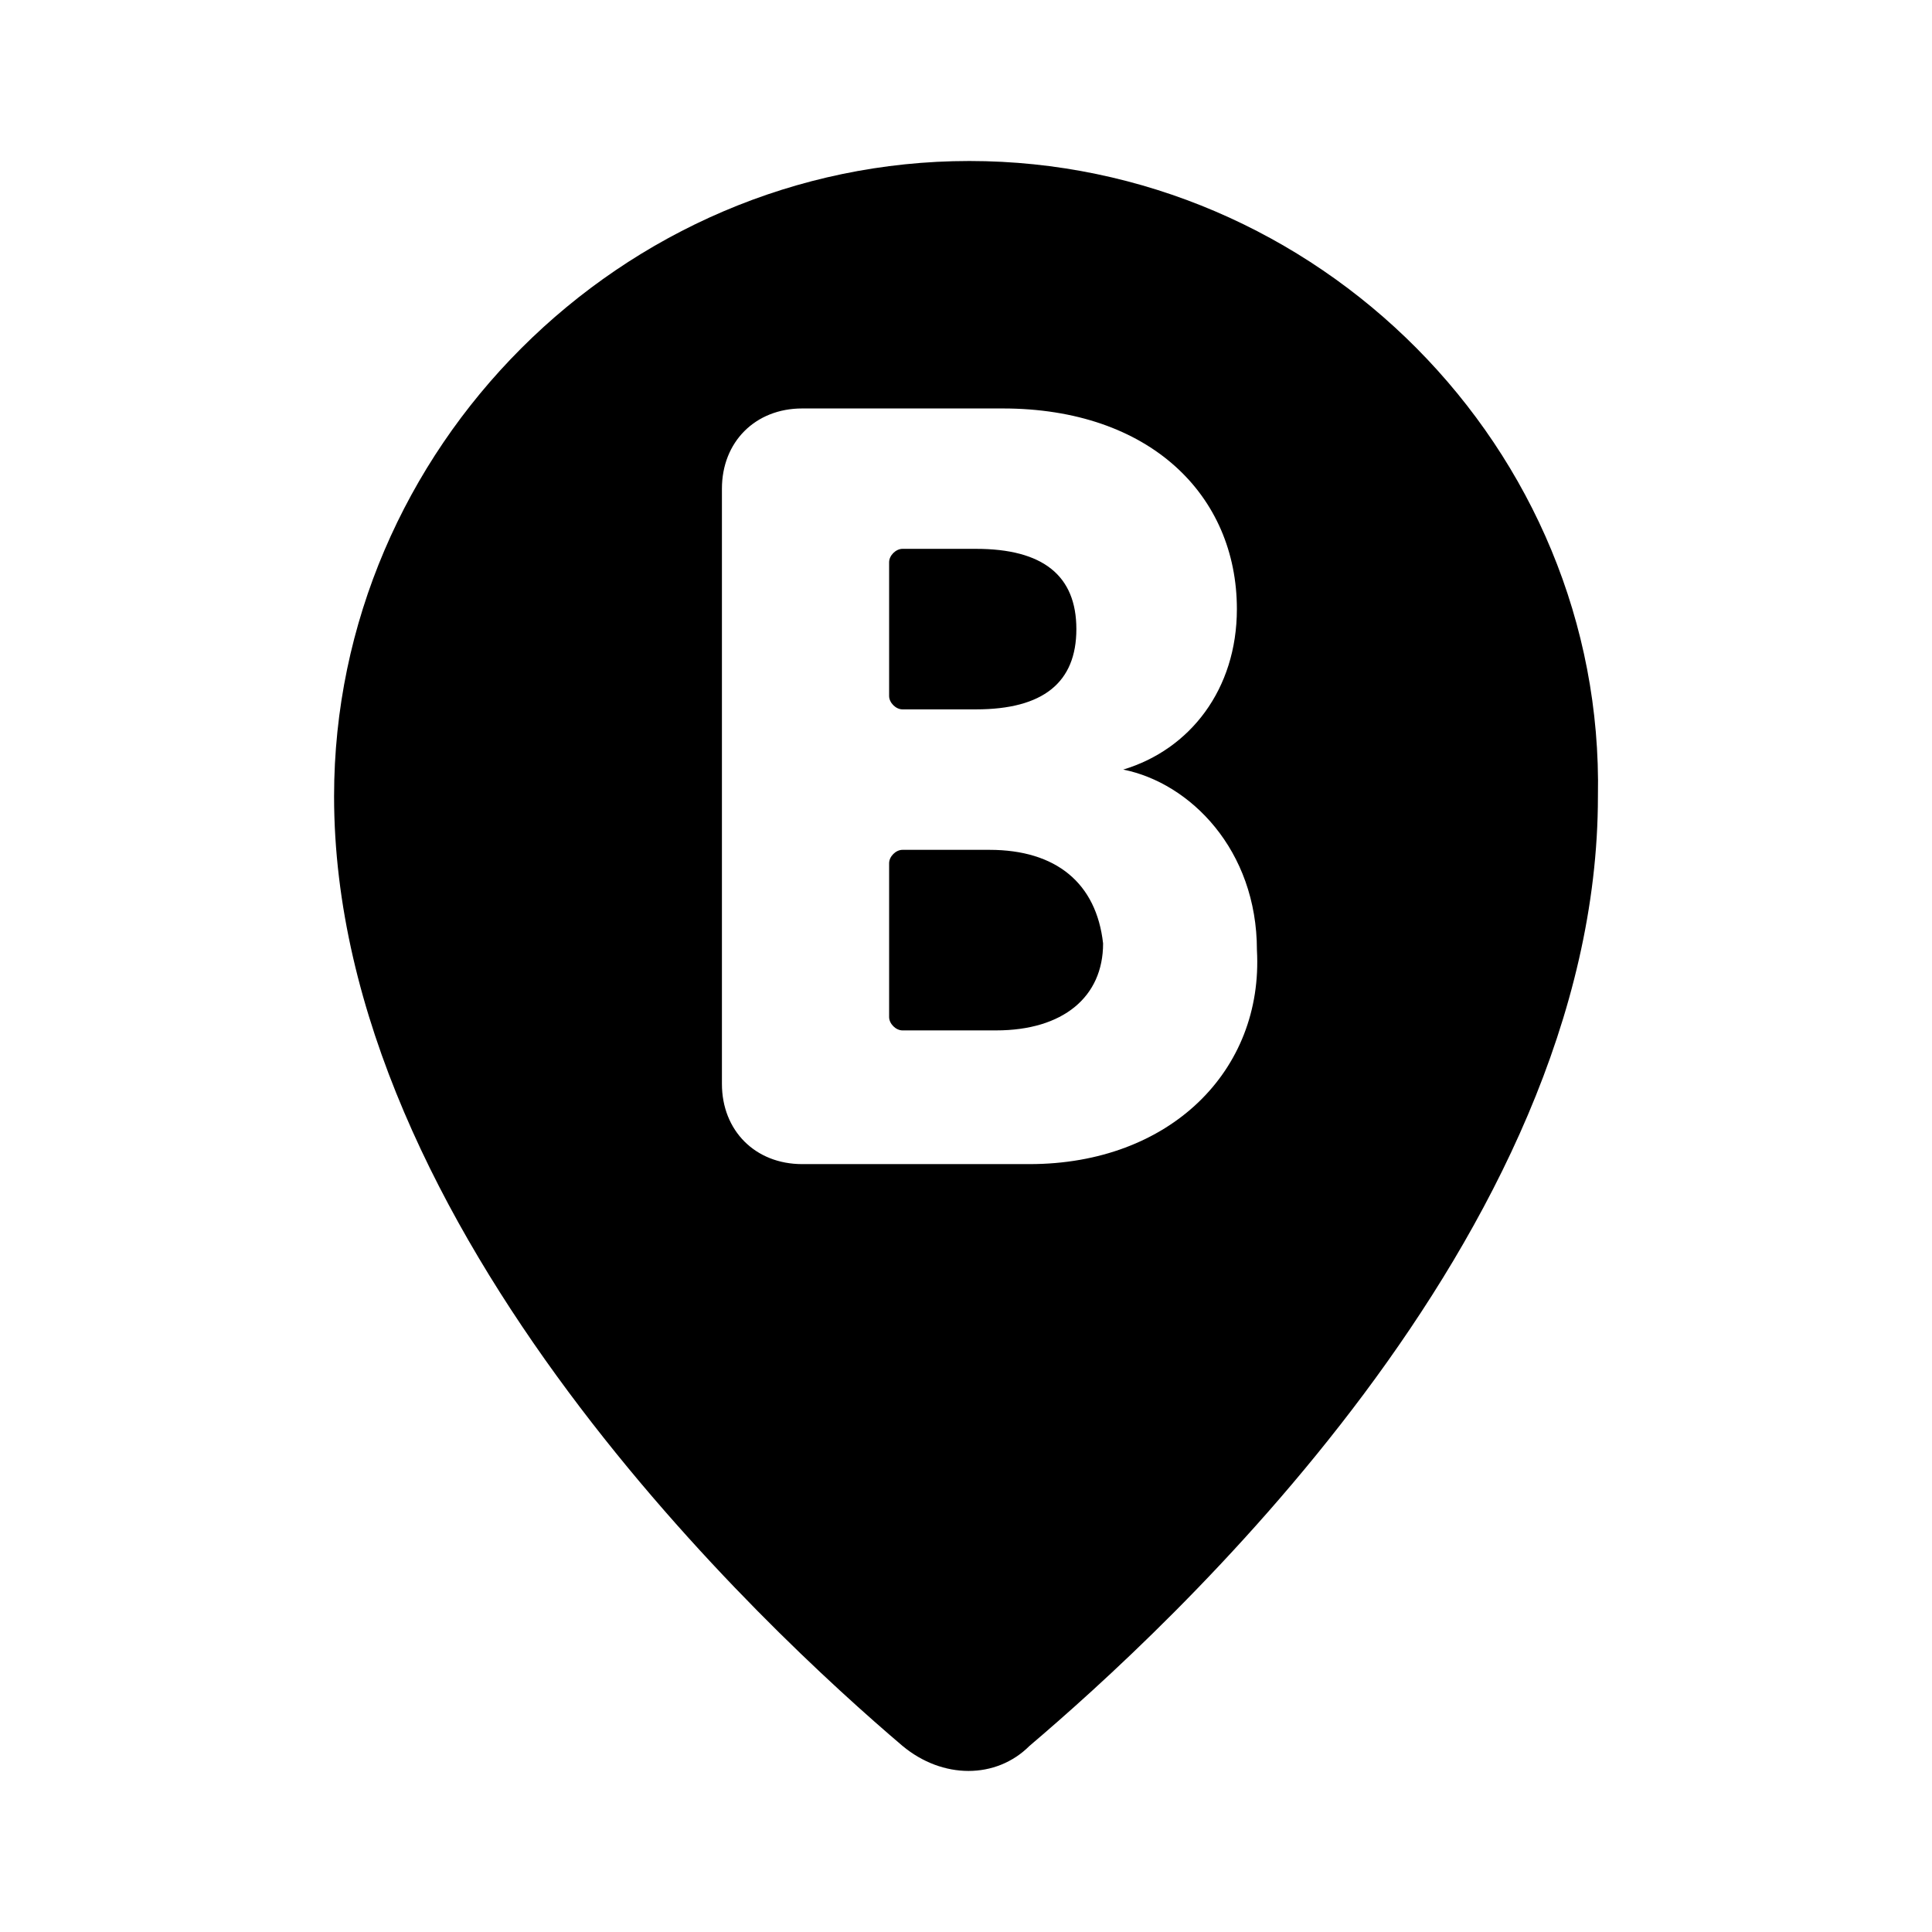
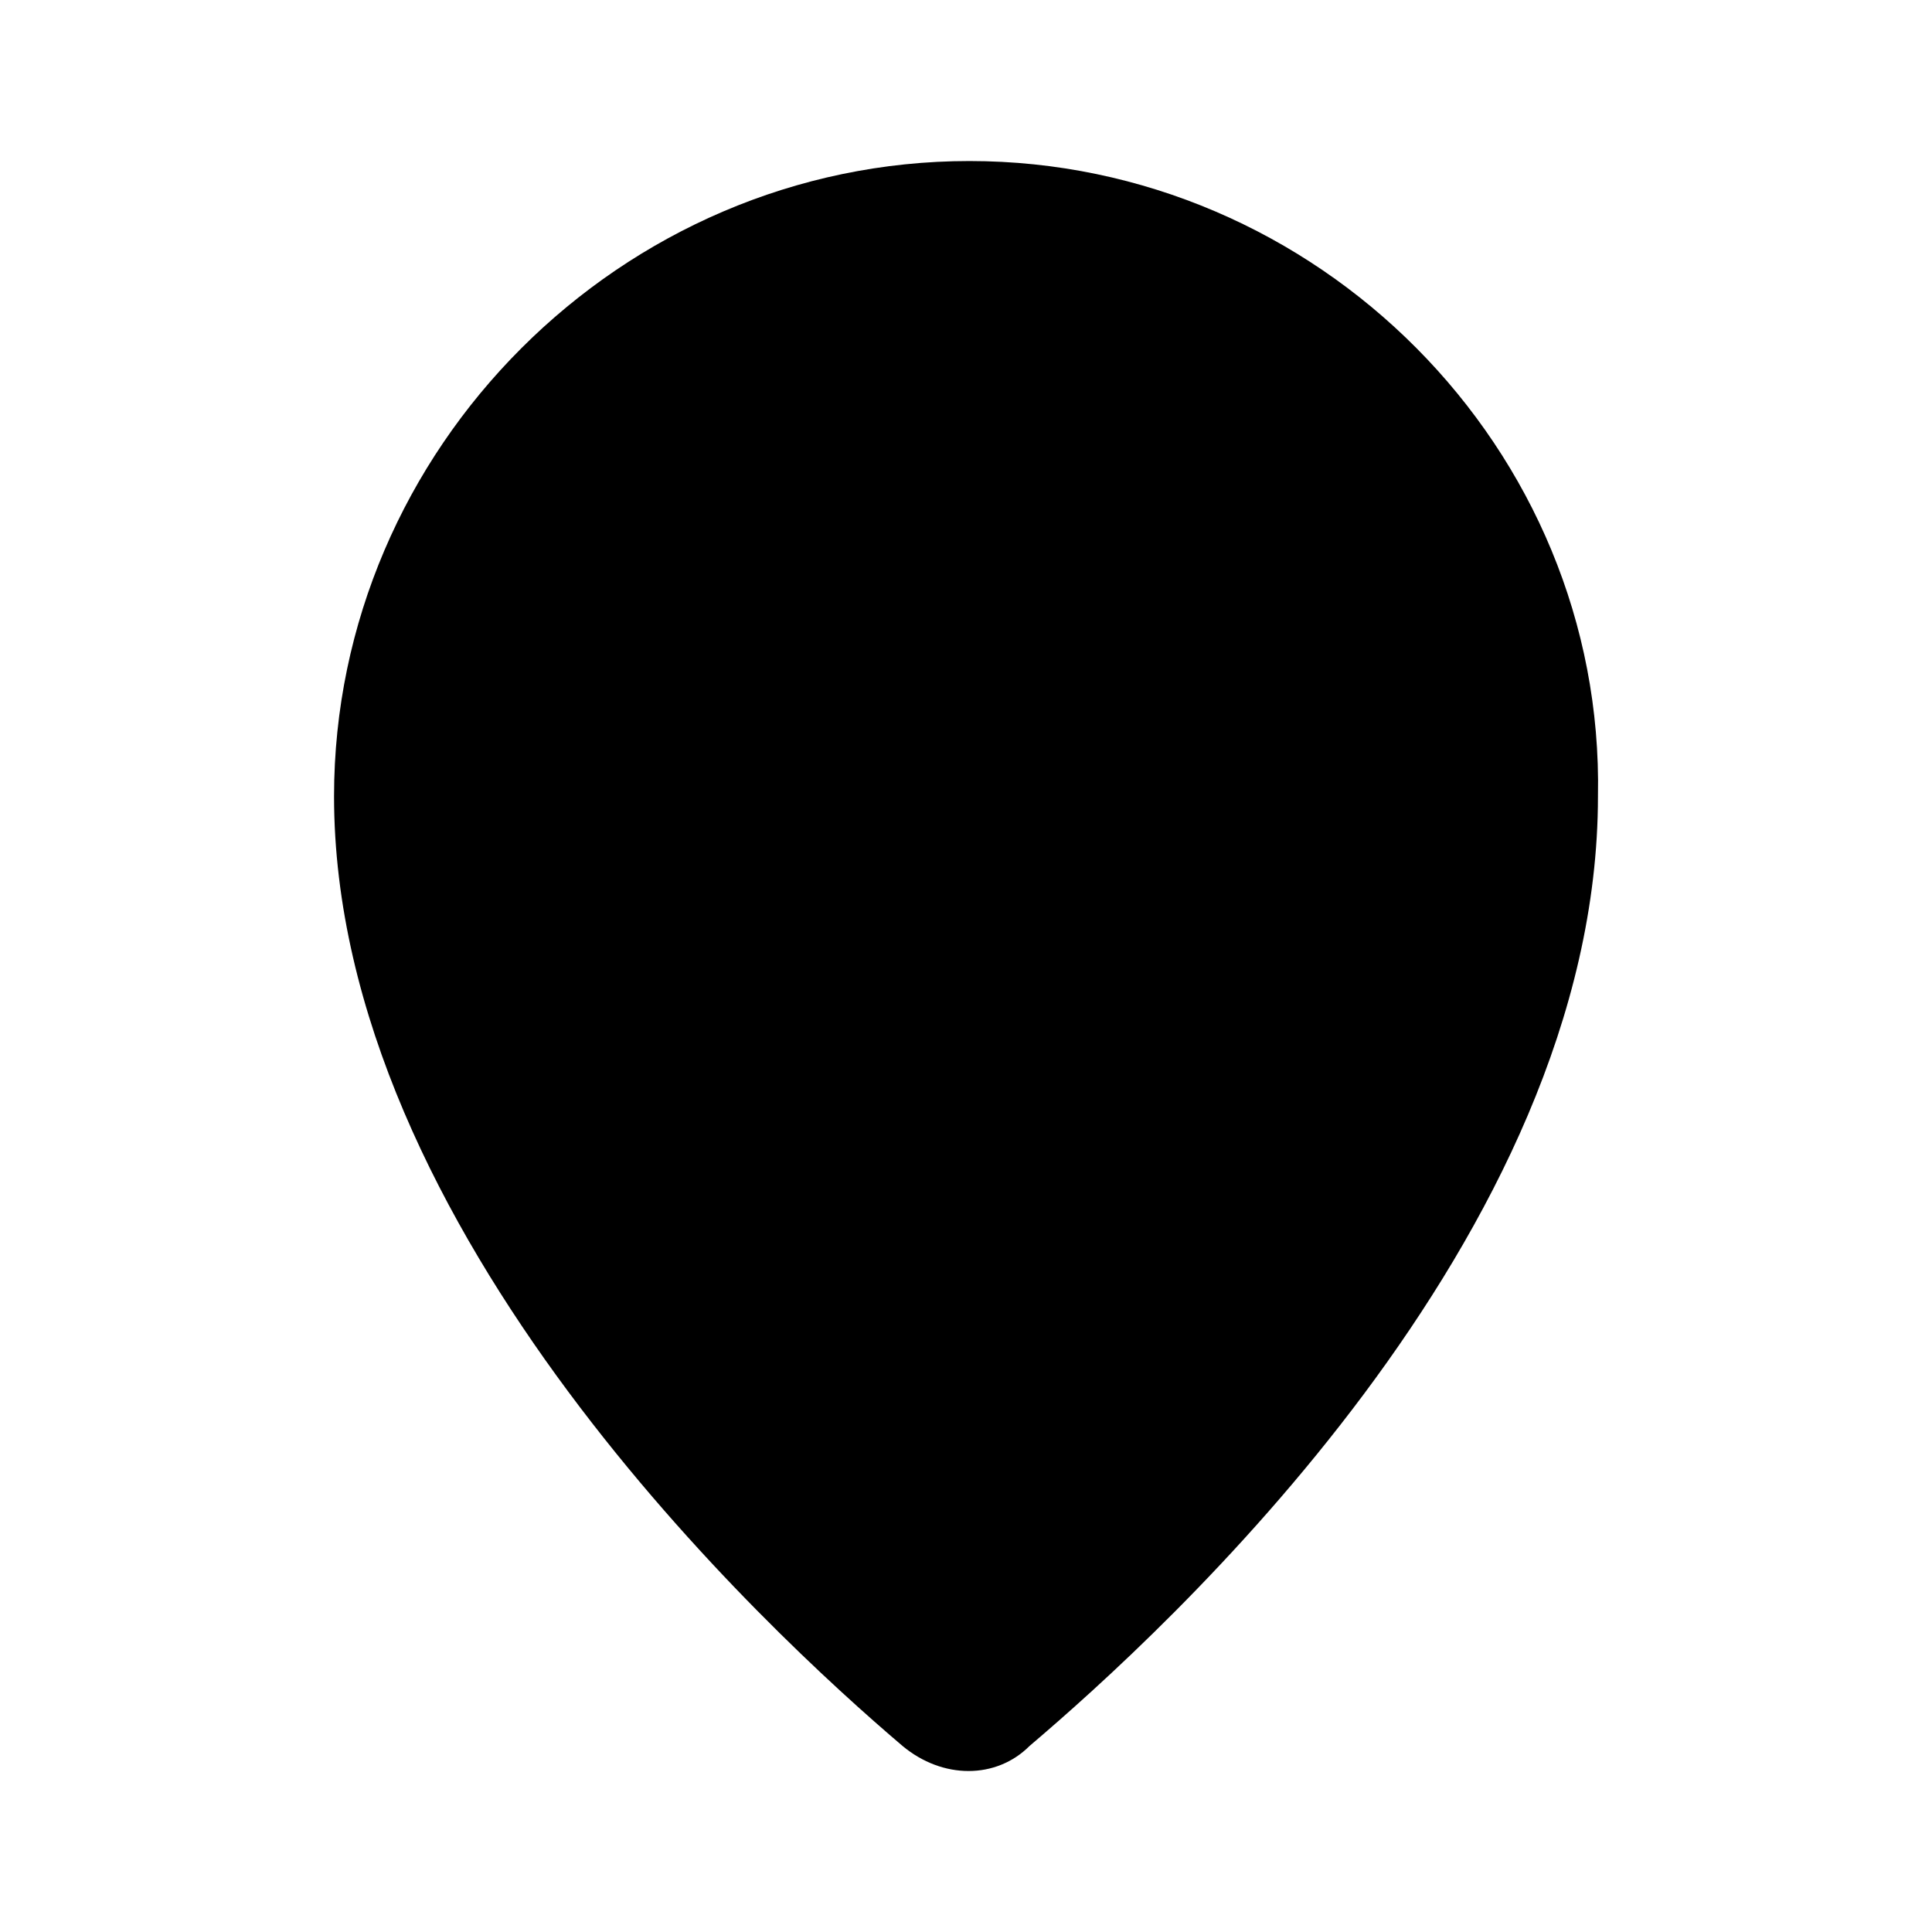
- <svg xmlns="http://www.w3.org/2000/svg" width="24" height="24" viewBox="0 0 24 24">
-   <path d="M11.211 8.812h.914c.831 0 1.246-.332 1.246-.997 0-.665-.415-.997-1.246-.997h-.914c-.083 0-.166.083-.166.166V8.646c0 .083.083.166.166.166zm1.08 1.745h-1.08c-.083 0-.166.083-.166.166v1.911c0 .083.083.166.166.166h1.163c.831 0 1.329-.415 1.329-1.08-.083-.748-.582-1.163-1.412-1.163zM12.042 2C7.722 2 4.15 5.572 4.15 9.892c0 5.4 5.4 10.384 7.061 11.796.498.415 1.163.415 1.578 0 1.661-1.412 7.061-6.314 7.061-11.796C19.934 5.572 16.362 2 12.042 2zm.748 12.461H9.965c-.582 0-.997-.415-.997-.997V6.071c0-.582.415-.997.997-.997h2.492c1.828 0 2.908 1.08 2.908 2.492 0 .997-.582 1.745-1.412 1.994.831.166 1.661.997 1.661 2.243.083 1.495-1.08 2.658-2.825 2.658z" />
+ <svg width="20" height="20" viewBox="0 0 20 20">
+   <path d="M10.035 1.667C6.435 1.667 3.458 4.644 3.458 8.243C3.458 12.743 7.958 16.897 9.343 18.074C9.758 18.42 10.312 18.42 10.658 18.074C12.043 16.897 16.542 12.812 16.542 8.243C16.612 4.644 13.635 1.667 10.035 1.667ZM10.104 7.343H9.343C9.273 7.343 9.204 7.274 9.204 7.205V5.82C9.204 5.751 9.273 5.682 9.343 5.682H10.104C10.796 5.682 11.143 5.959 11.143 6.513C11.143 7.066 10.796 7.343 10.104 7.343ZM9.343 8.797H10.243C10.935 8.797 11.35 9.143 11.42 9.766C11.42 10.32 11.004 10.666 10.312 10.666H9.343C9.273 10.666 9.204 10.597 9.204 10.528V8.936C9.204 8.866 9.273 8.797 9.343 8.797ZM8.304 12.051H10.658C12.112 12.051 13.081 11.082 13.012 9.836C13.012 8.797 12.319 8.105 11.627 7.966C12.319 7.759 12.804 7.136 12.804 6.305C12.804 5.128 11.904 4.228 10.381 4.228H8.304C7.82 4.228 7.474 4.574 7.474 5.059V11.22C7.474 11.705 7.82 12.051 8.304 12.051Z" />
</svg>
